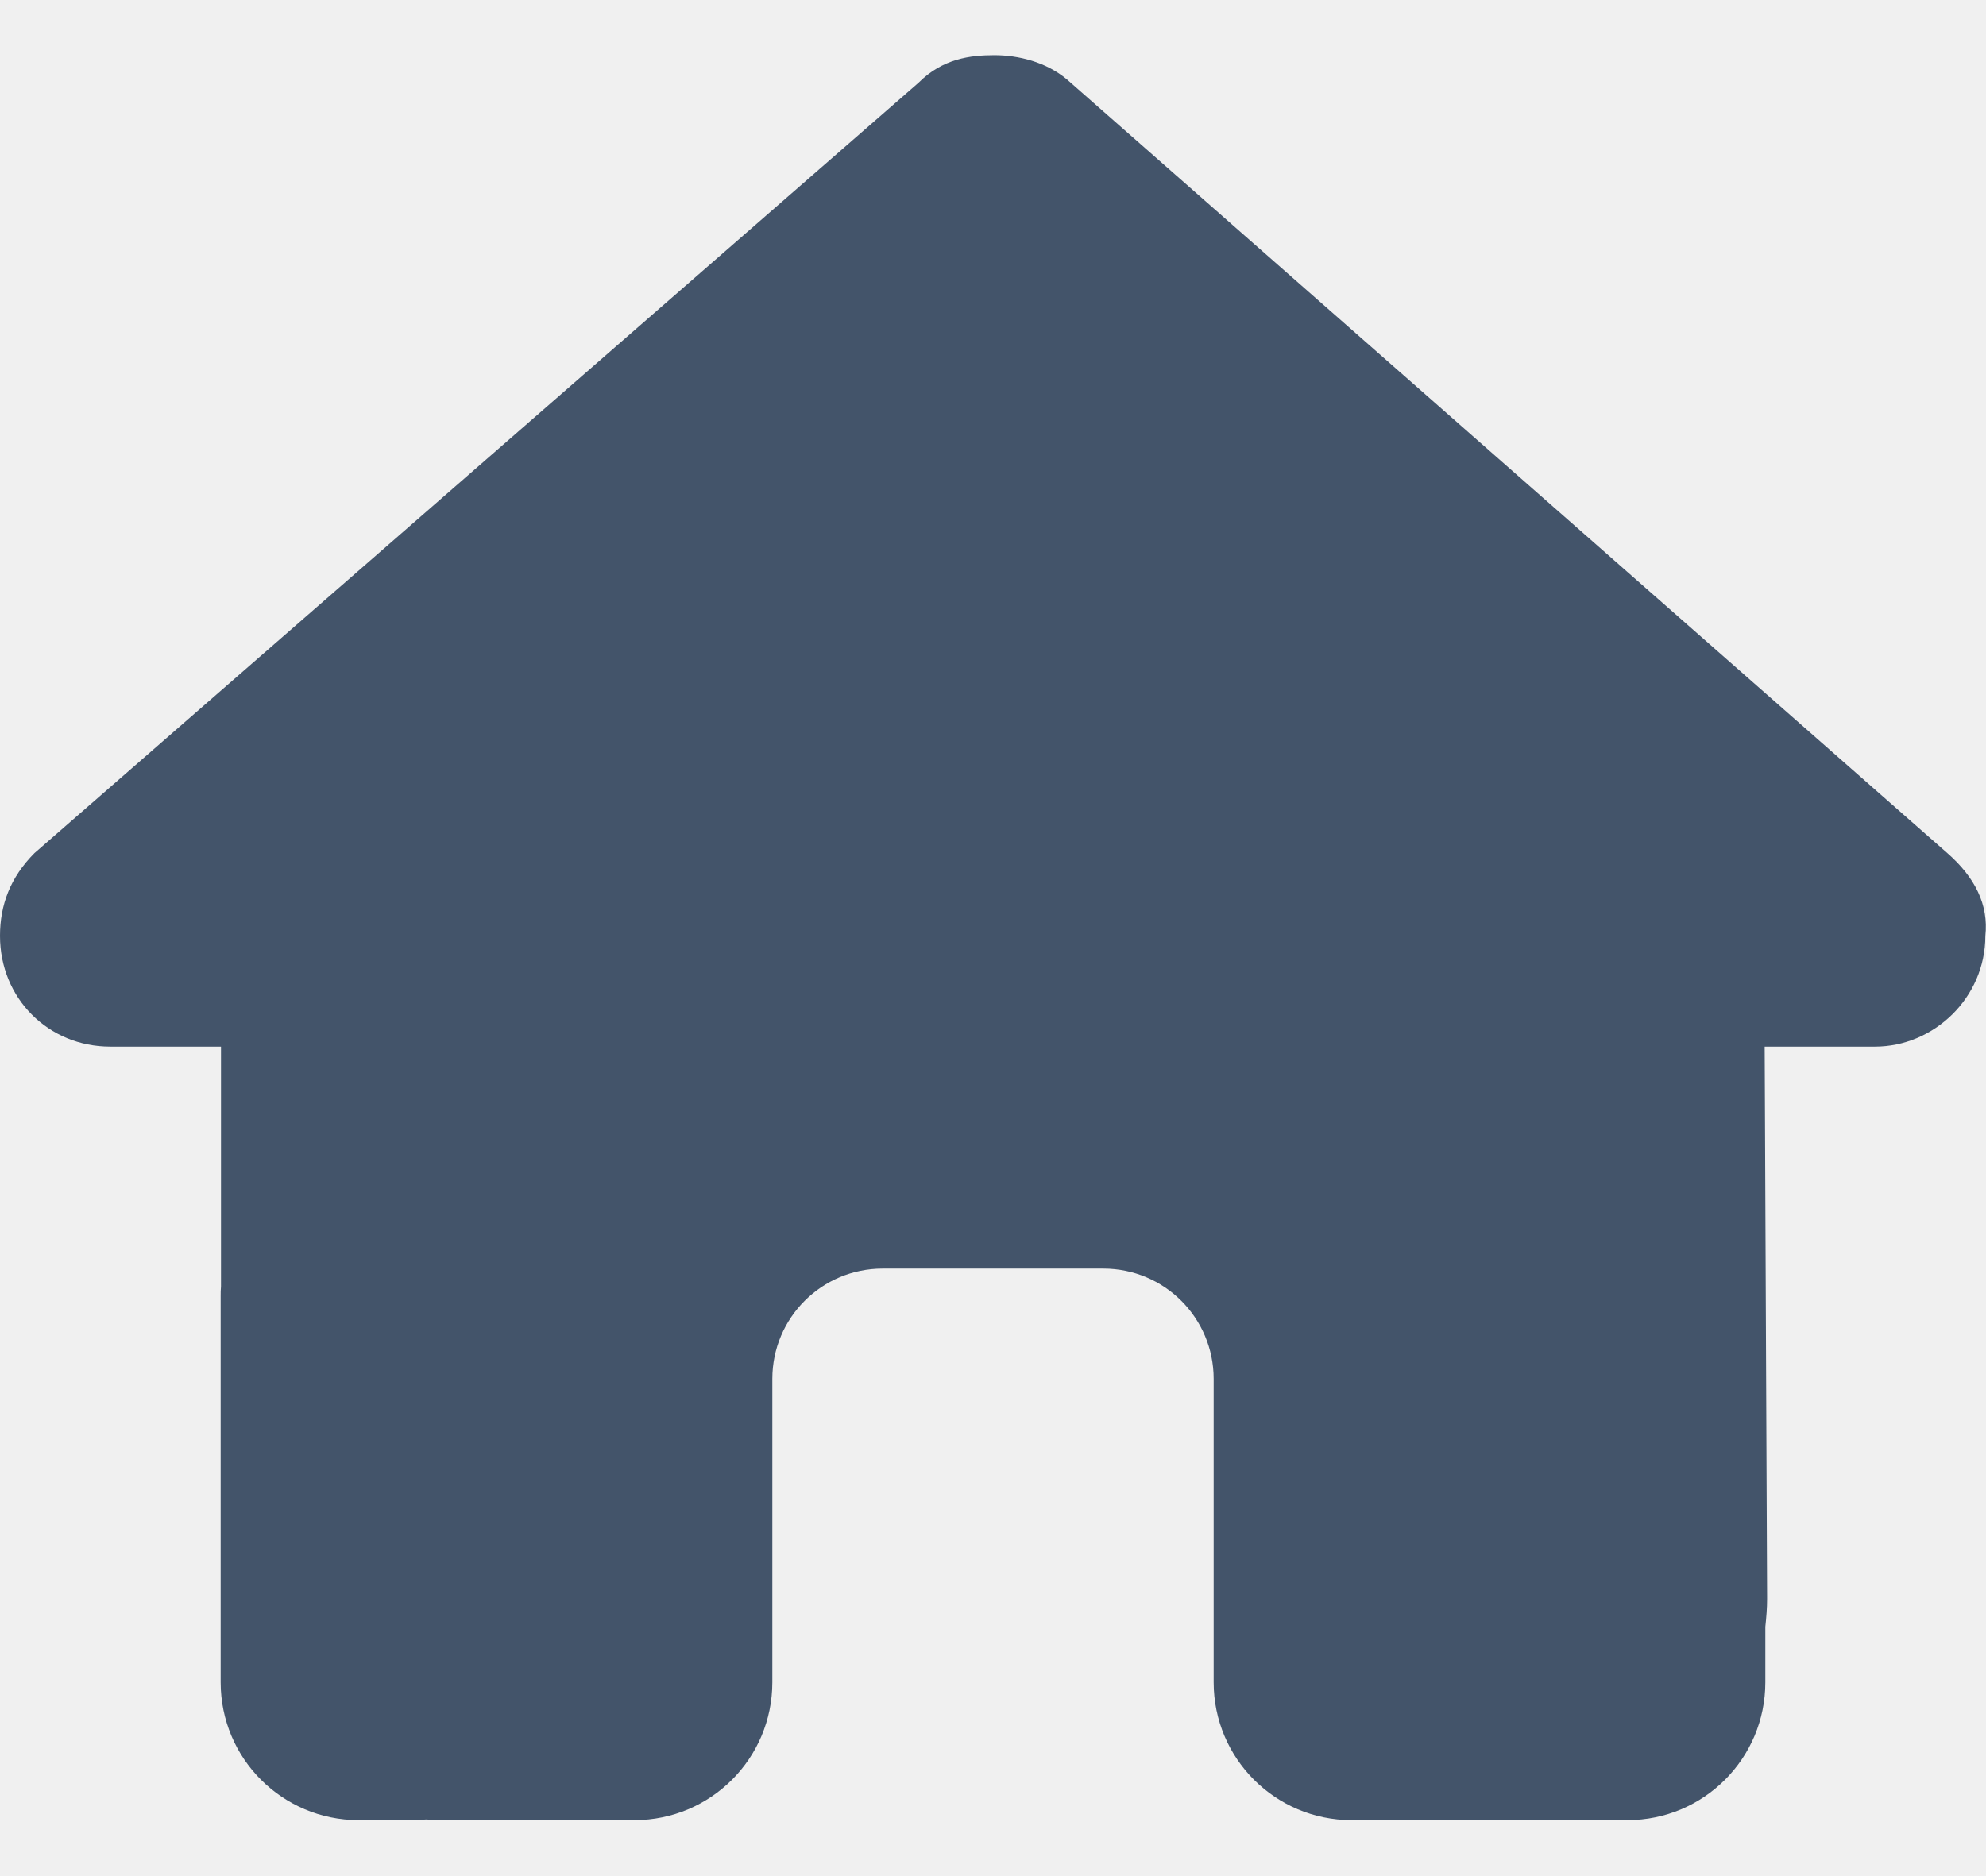
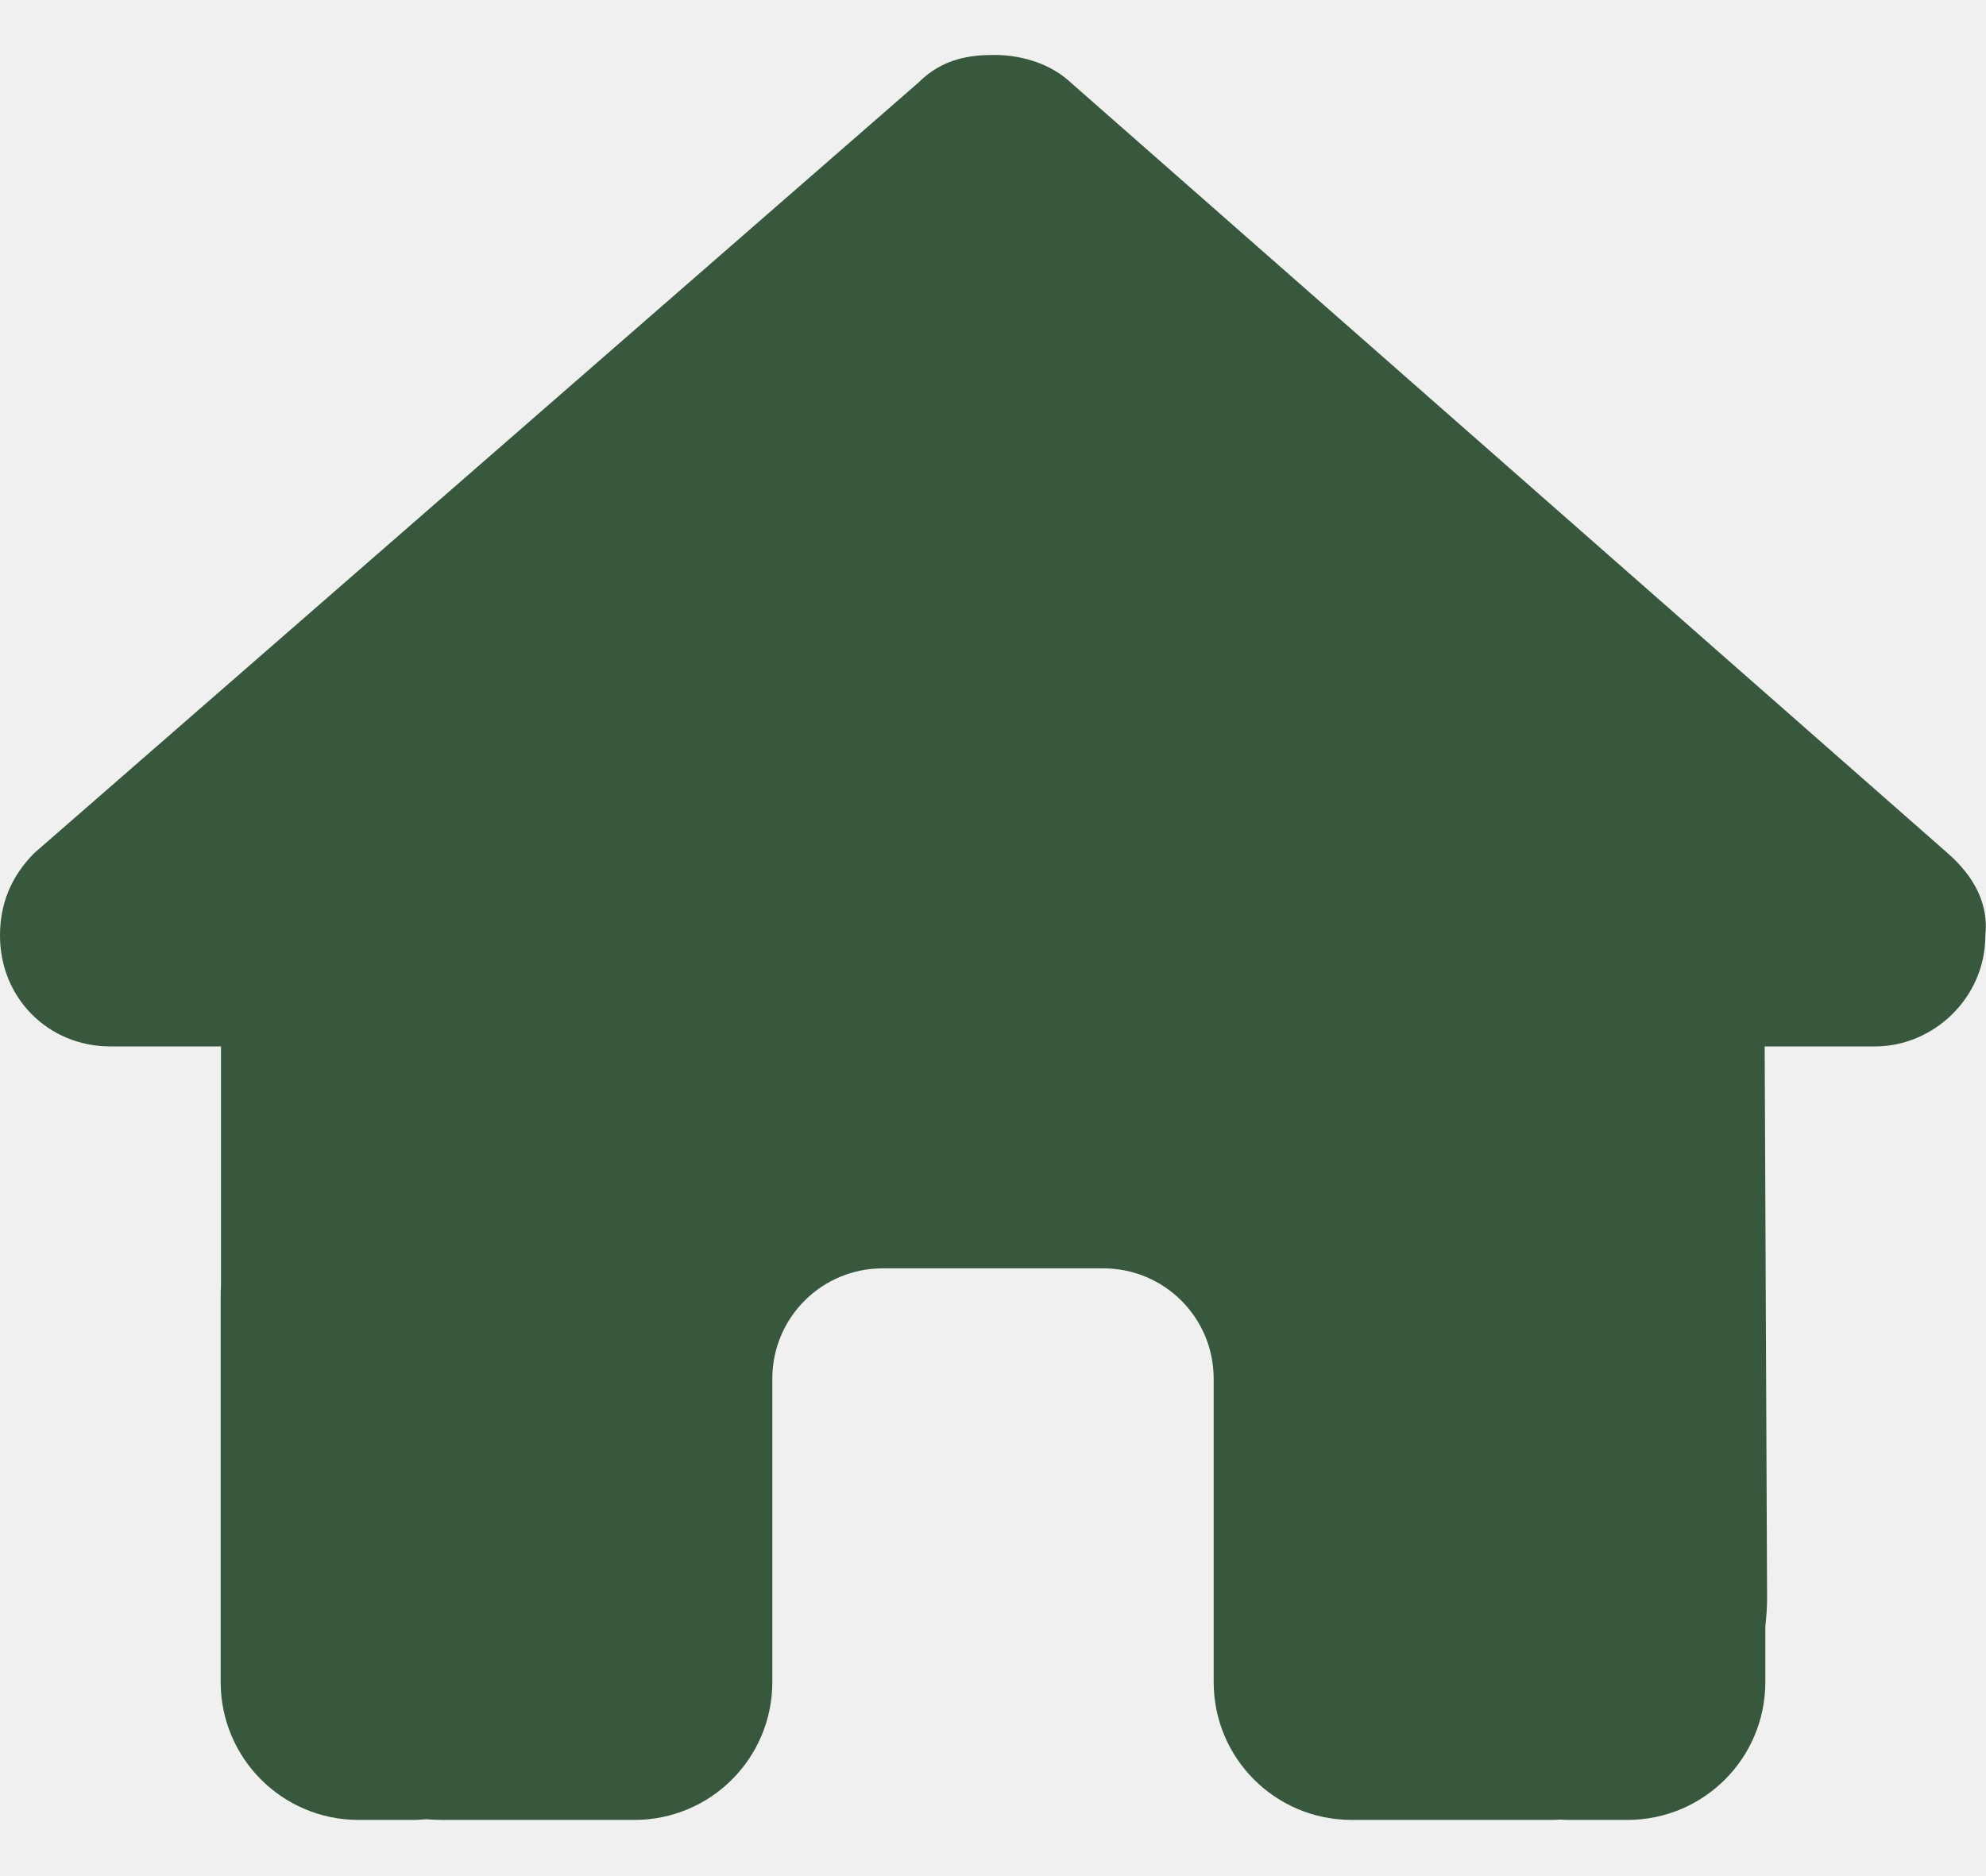
<svg xmlns="http://www.w3.org/2000/svg" width="18" height="17" viewBox="0 0 18 17" fill="none">
-   <g id="house" clip-path="url(#clip0_10003_71)">
-     <path id="Primary" d="M17.994 8.484C17.994 9.047 17.525 9.488 16.994 9.488H15.994L16.016 14.494C16.016 14.578 16.009 14.662 16 14.747V15.25C16 15.941 15.441 16.5 14.75 16.5H14.25C14.216 16.5 14.181 16.5 14.147 16.497C14.103 16.5 14.059 16.5 14.016 16.5H13H12.25C11.559 16.5 11 15.941 11 15.25V14.5V12.5C11 11.947 10.553 11.5 10 11.5H8C7.447 11.5 7 11.947 7 12.5V14.5V15.25C7 15.941 6.441 16.5 5.75 16.5H5H4.003C3.956 16.5 3.909 16.497 3.862 16.494C3.825 16.497 3.788 16.5 3.75 16.5H3.25C2.559 16.5 2 15.941 2 15.25V11.75C2 11.722 2 11.691 2.003 11.662V9.488H1C0.438 9.488 0 9.05 0 8.484C0 8.203 0.094 7.953 0.312 7.734L8.325 0.75C8.544 0.531 8.794 0.5 9.012 0.5C9.231 0.5 9.481 0.562 9.669 0.719L17.65 7.734C17.9 7.953 18.025 8.203 17.994 8.484Z" fill="#43546A" />
+   <g clip-path="url(#clip0_12153_484)">
+     <path d="M17.994 8.482C17.994 9.045 17.525 9.486 16.994 9.486H15.994L16.016 14.492C16.016 14.576 16.009 14.661 16 14.745V15.248C16 15.939 15.441 16.498 14.75 16.498H14.25C14.216 16.498 14.181 16.498 14.147 16.495C14.103 16.498 14.059 16.498 14.016 16.498H13H12.25C11.559 16.498 11 15.939 11 15.248V14.498V12.498C11 11.945 10.553 11.498 10 11.498H8C7.447 11.498 7 11.945 7 12.498V14.498V15.248C7 15.939 6.441 16.498 5.75 16.498H5H4.003C3.956 16.498 3.909 16.495 3.862 16.492C3.825 16.495 3.788 16.498 3.75 16.498H3.25C2.559 16.498 2 15.939 2 15.248V11.748C2 11.72 2 11.689 2.003 11.661V9.486H1C0.438 9.486 0 9.048 0 8.482C0 8.201 0.094 7.951 0.312 7.732L8.325 0.748C8.544 0.529 8.794 0.498 9.012 0.498C9.231 0.498 9.481 0.561 9.669 0.717L17.65 7.732C17.9 7.951 18.025 8.201 17.994 8.482Z" fill="#37583C" />
  </g>
  <defs>
-     <clipPath id="clip0_10003_71">
-       <rect width="18" height="16" fill="white" transform="translate(0 0.5)" />
+     <clipPath id="clip0_12153_484">
+       <rect width="18" height="16" fill="white" transform="translate(0 0.498047)" />
    </clipPath>
  </defs>
</svg>
